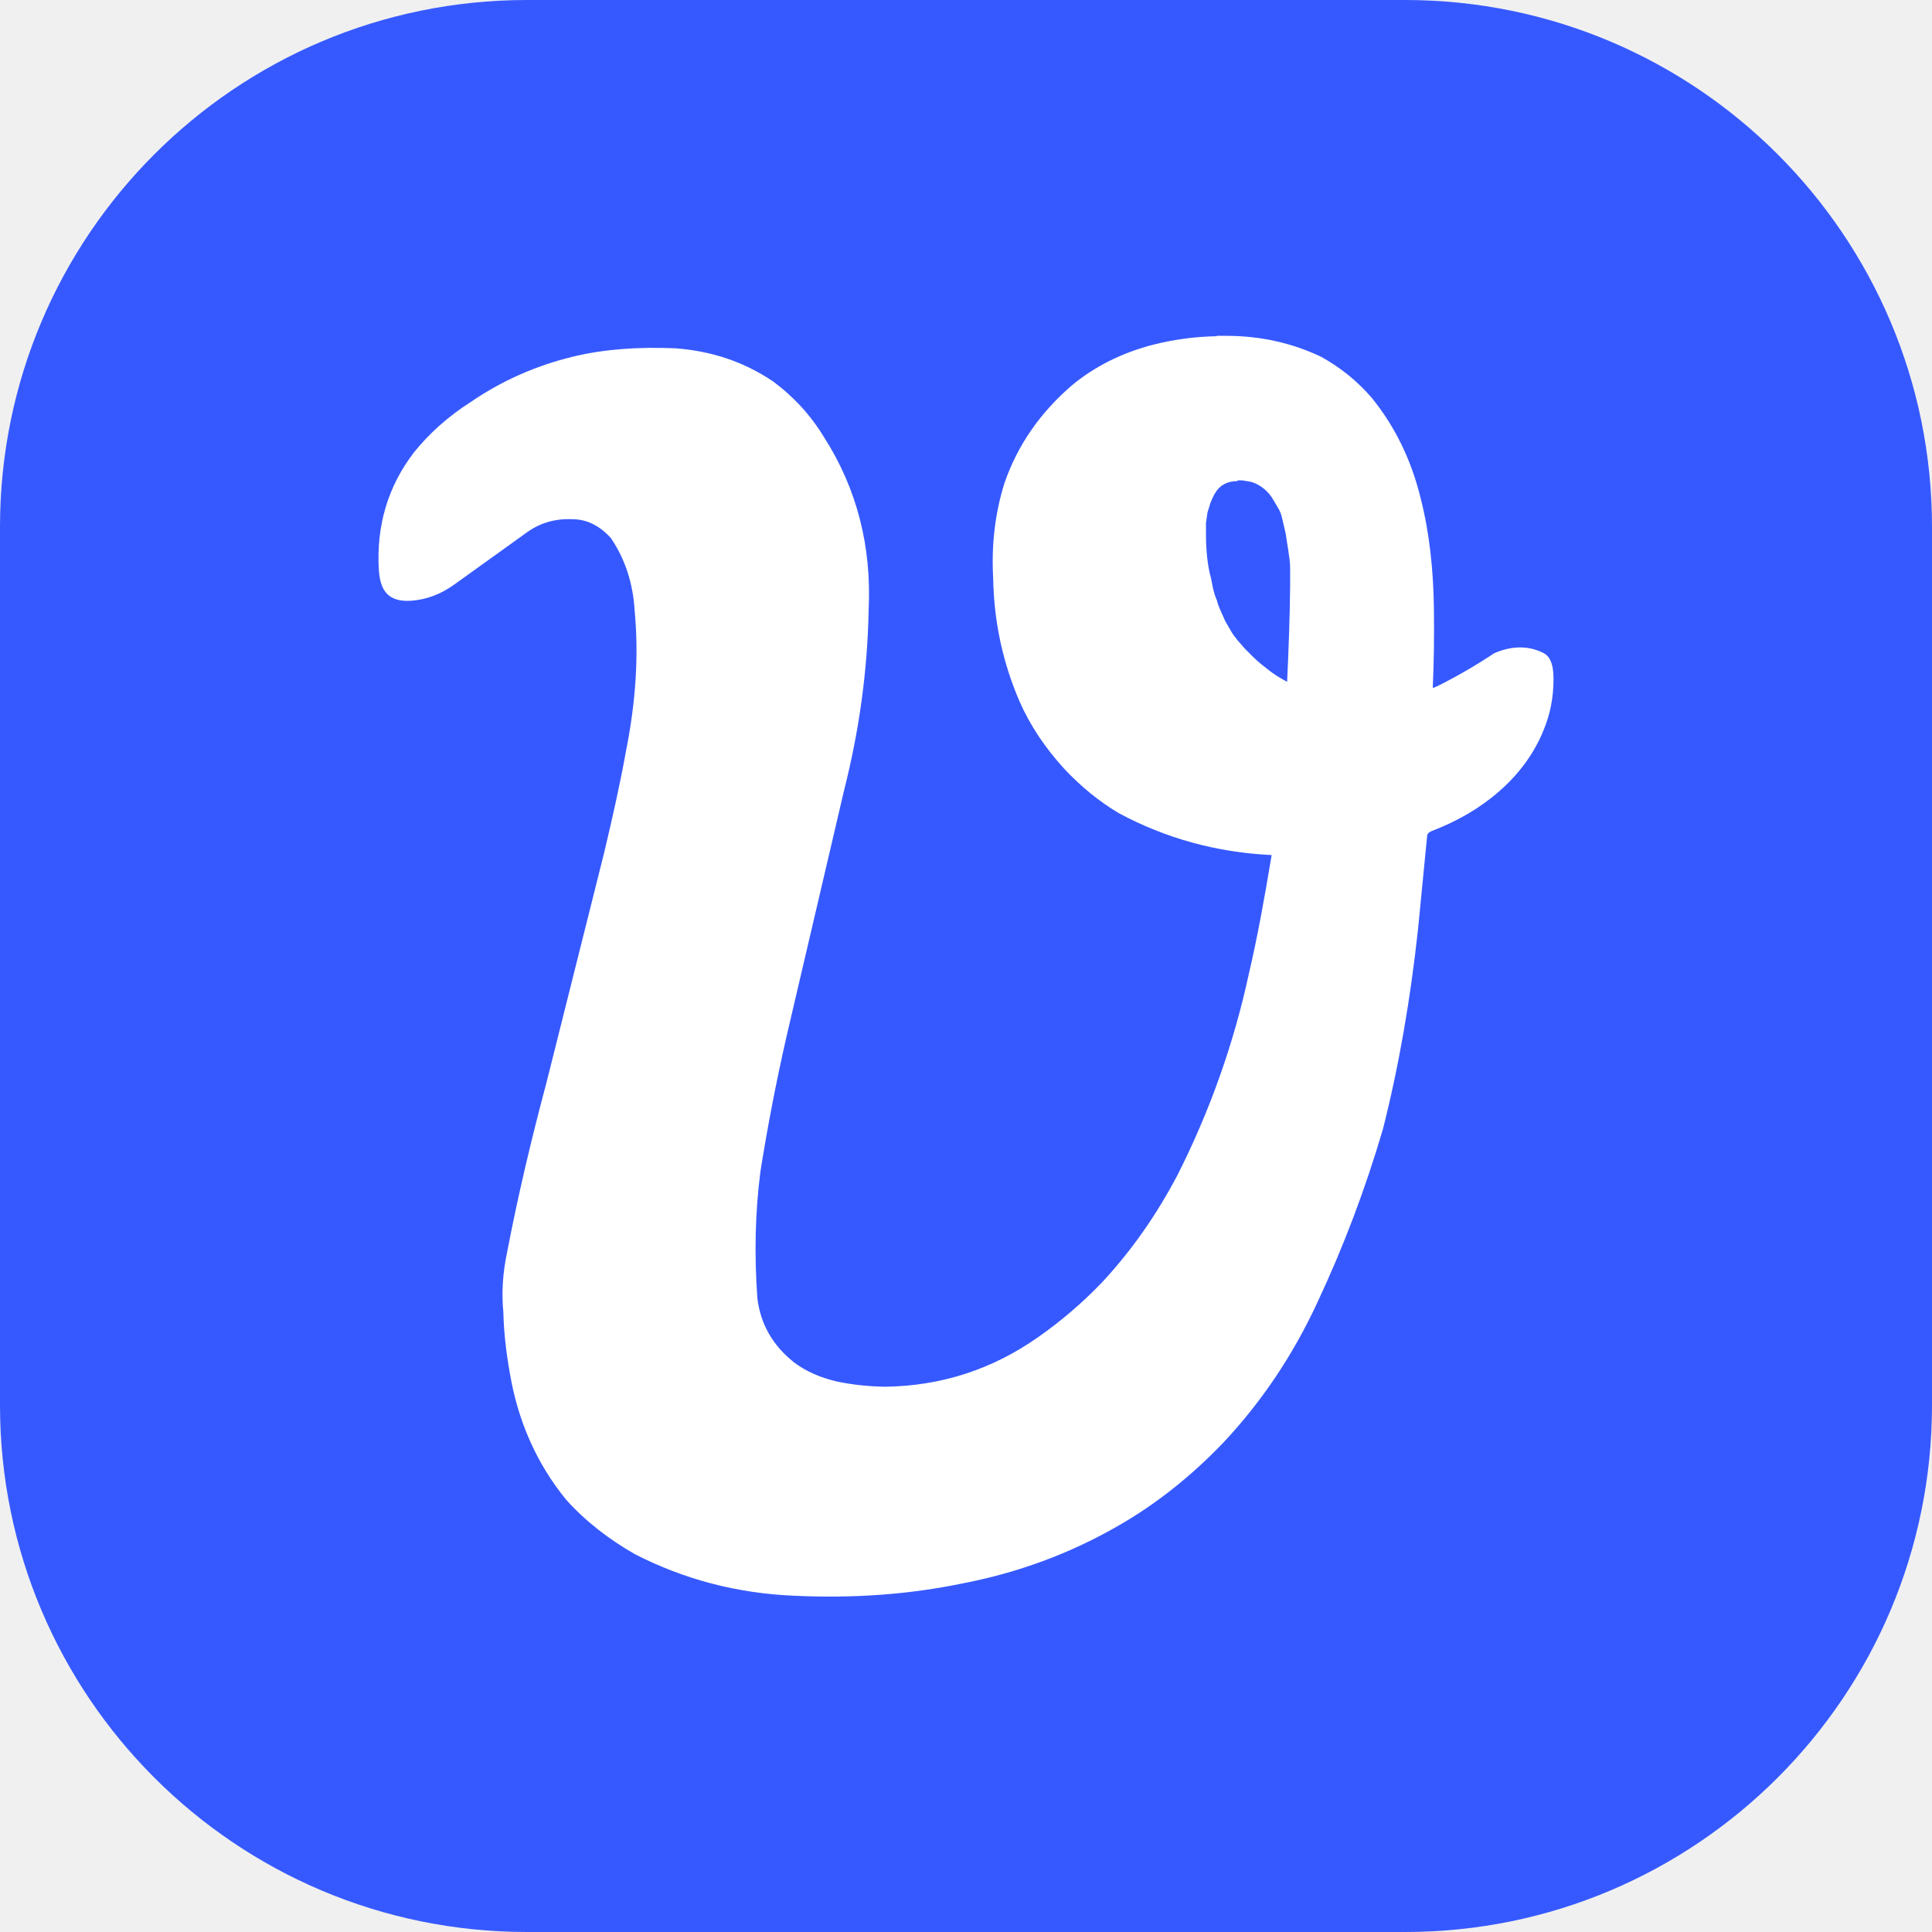
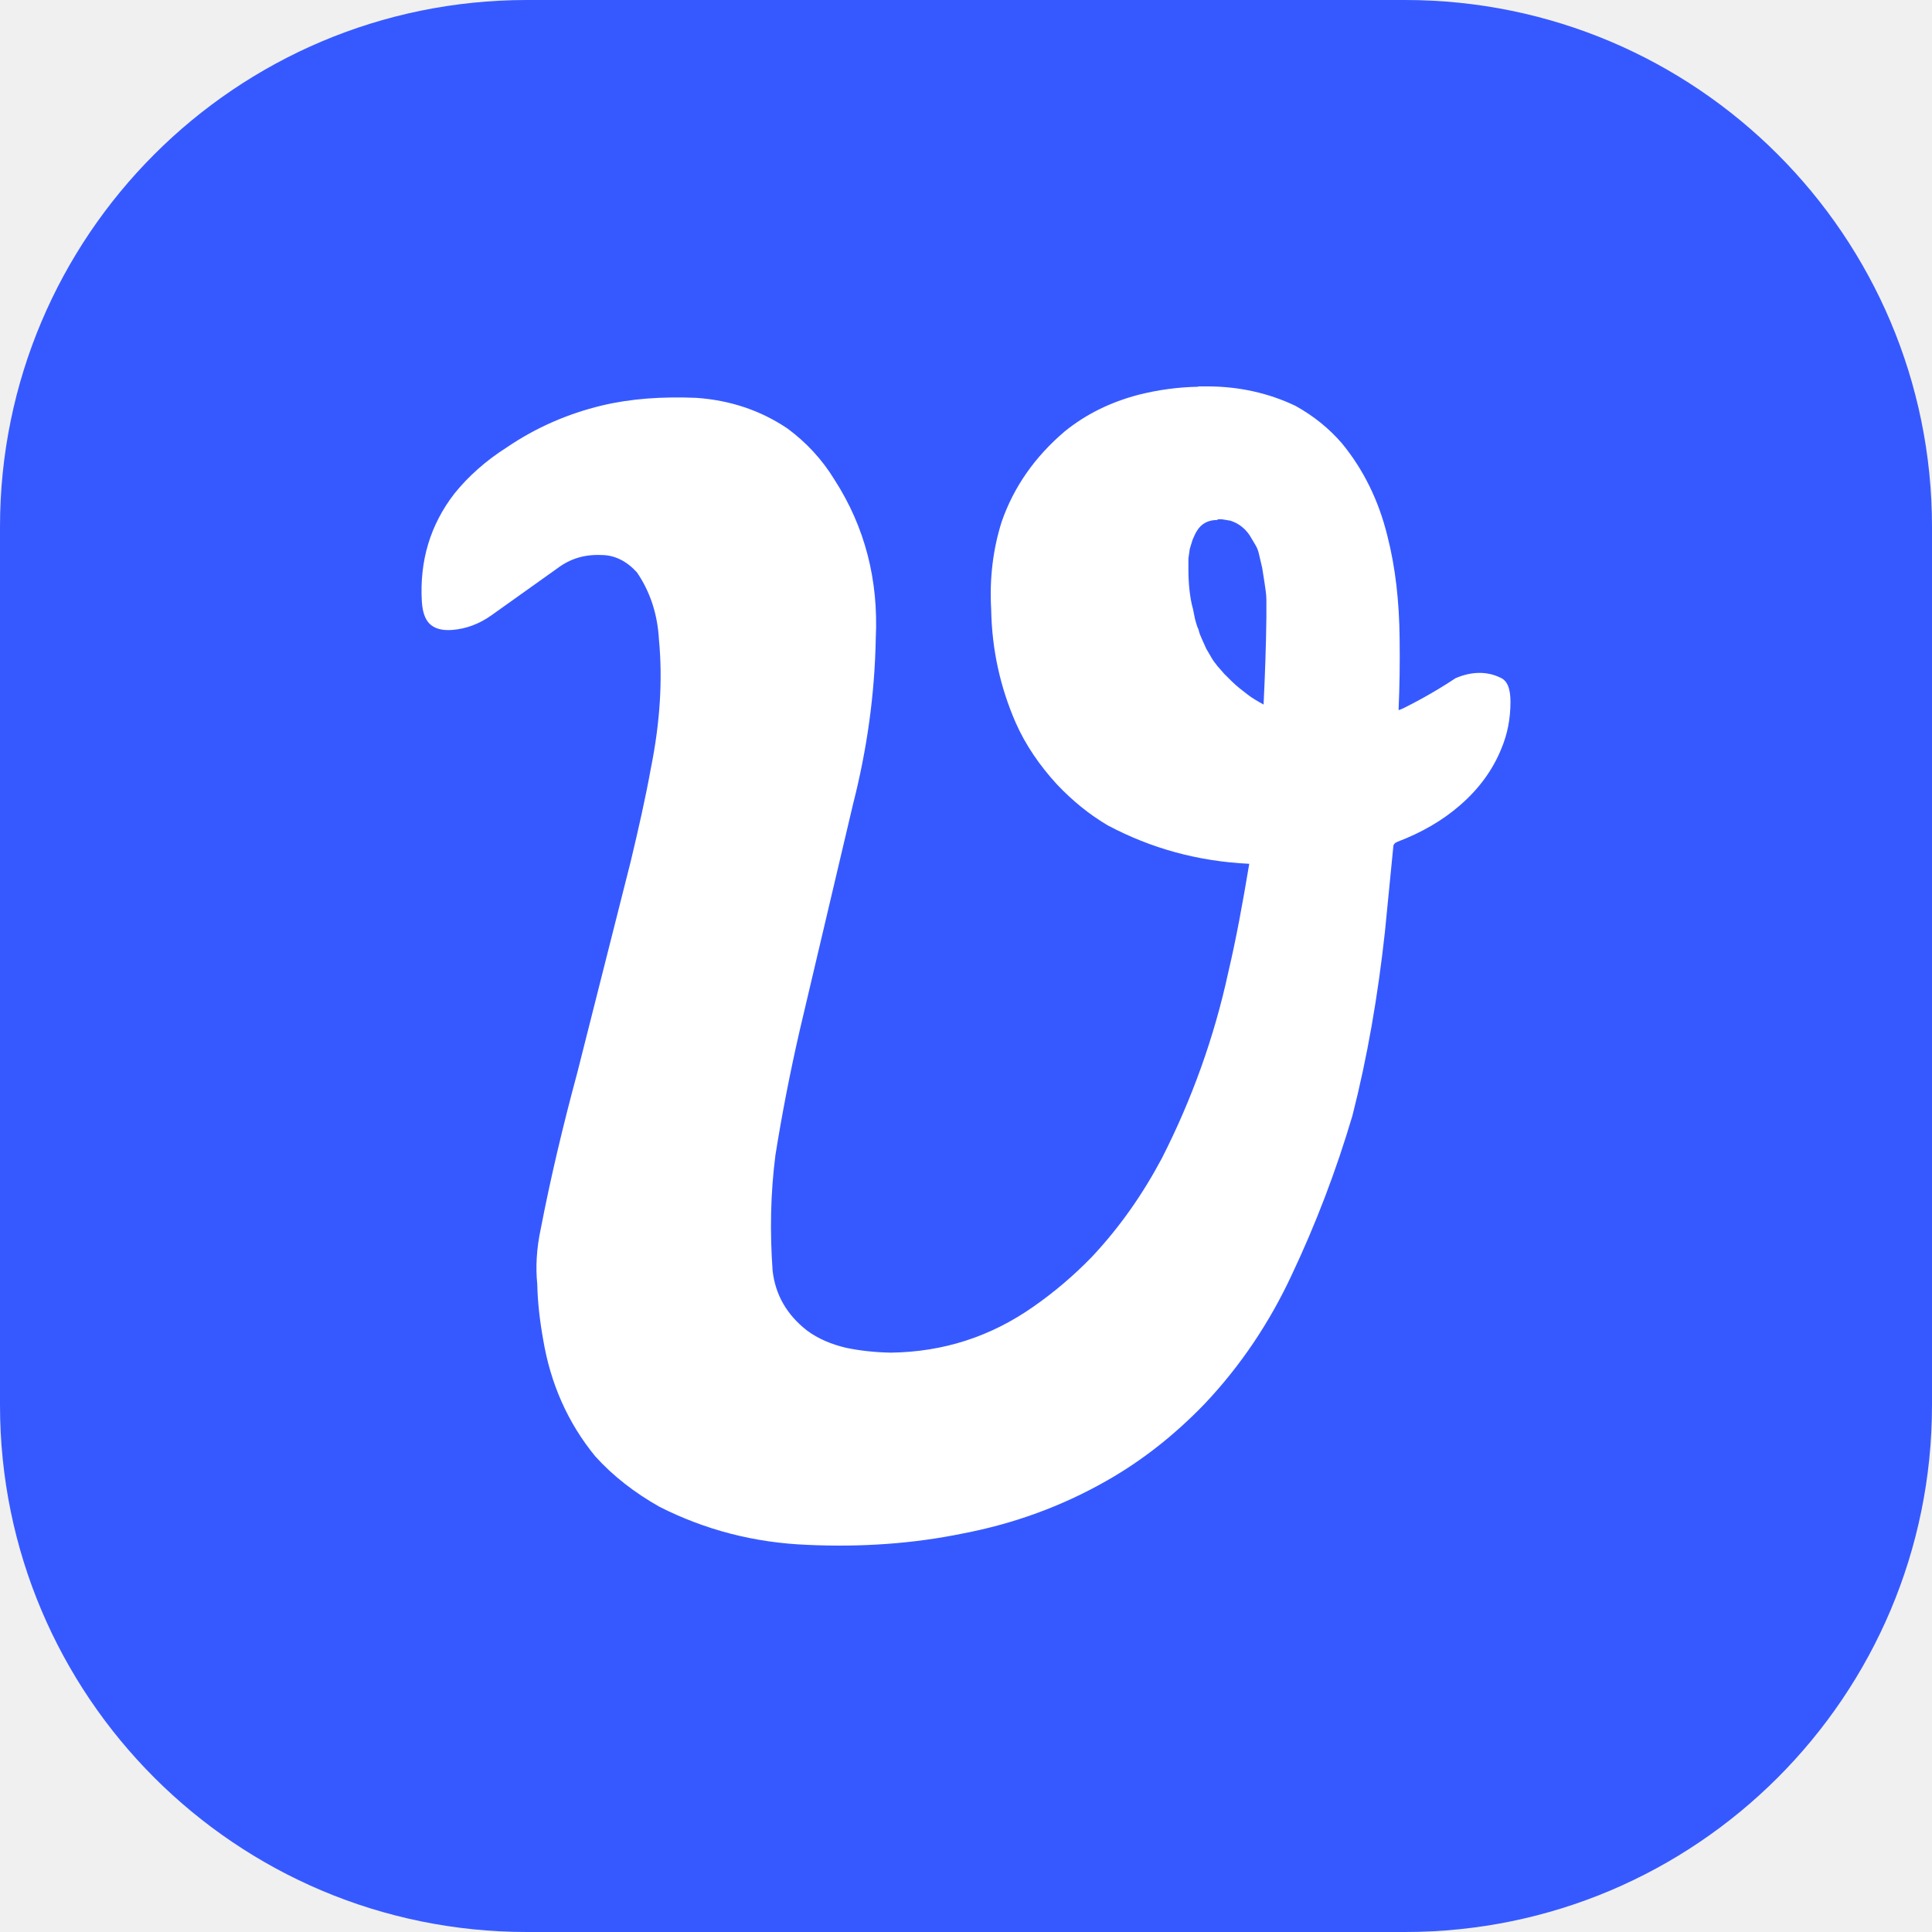
<svg xmlns="http://www.w3.org/2000/svg" width="110" height="110" viewBox="0 0 110 110" fill="none">
  <rect width="110" height="110" rx="30" fill="#3659FF" />
-   <path d="M69.287 19.121H69.824C71.758 19.121 73.584 19.529 75.238 20.324C76.356 20.947 77.301 21.721 78.096 22.645C79.406 24.256 80.352 26.168 80.889 28.381C81.383 30.314 81.619 32.463 81.641 34.719C81.662 36.223 81.641 37.705 81.576 39.145C81.576 39.188 81.662 39.145 81.856 39.059C82.973 38.5 84.047 37.877 85.078 37.19C86.066 36.76 87.012 36.76 87.807 37.147C88.236 37.318 88.451 37.791 88.451 38.65C88.451 39.725 88.258 40.67 87.893 41.551C87.377 42.84 86.539 44.022 85.357 45.053C84.283 45.998 82.994 46.75 81.533 47.309C81.361 47.373 81.254 47.48 81.254 47.609L80.738 52.895C80.309 56.848 79.664 60.629 78.74 64.281C77.731 67.719 76.484 71.006 75.002 74.164C73.648 77.086 71.887 79.75 69.674 82.113C67.826 84.047 65.807 85.658 63.572 86.926C60.865 88.473 57.943 89.547 54.828 90.148C51.734 90.793 48.533 91.008 45.268 90.857C42.002 90.728 38.973 89.934 36.158 88.494C34.654 87.635 33.322 86.603 32.227 85.379C30.529 83.295 29.477 80.867 29.025 78.16C28.811 76.957 28.682 75.797 28.66 74.723C28.553 73.648 28.617 72.488 28.875 71.285C29.477 68.148 30.229 64.947 31.109 61.66L34.397 48.555C34.891 46.471 35.32 44.559 35.643 42.754C36.201 39.961 36.373 37.297 36.137 34.805C36.051 33.236 35.6 31.84 34.783 30.637C34.16 29.949 33.43 29.562 32.592 29.562C31.582 29.52 30.701 29.777 29.906 30.379L25.867 33.279C25.094 33.838 24.277 34.139 23.418 34.203C22.795 34.246 22.344 34.117 22.043 33.816C21.764 33.537 21.613 33.086 21.57 32.463C21.42 29.928 22.086 27.693 23.568 25.76C24.428 24.686 25.502 23.719 26.812 22.881C28.574 21.678 30.508 20.818 32.635 20.303C34.418 19.873 36.352 19.744 38.436 19.83C40.52 19.98 42.367 20.604 44.022 21.721C45.182 22.58 46.17 23.654 46.922 24.9C48.791 27.822 49.629 31.109 49.457 34.719C49.393 38.199 48.92 41.594 48.061 44.988L44.795 58.953C44.172 61.682 43.678 64.281 43.291 66.731C42.99 69.094 42.947 71.457 43.119 73.885C43.291 75.389 44 76.613 45.225 77.58C45.912 78.096 46.728 78.439 47.631 78.654C48.447 78.826 49.35 78.934 50.381 78.955C53.603 78.912 56.504 77.967 59.125 76.119C60.414 75.217 61.617 74.186 62.734 73.025C64.453 71.178 65.85 69.158 67.031 66.924C68.879 63.272 70.254 59.404 71.113 55.408C71.586 53.389 71.994 51.154 72.402 48.684C69.266 48.533 66.387 47.738 63.701 46.299C62.584 45.633 61.553 44.795 60.586 43.764C59.512 42.582 58.652 41.315 58.051 39.94C57.105 37.748 56.59 35.428 56.547 32.914C56.44 31.023 56.654 29.219 57.191 27.5C57.943 25.33 59.232 23.482 61.059 21.914C62.369 20.84 63.895 20.088 65.613 19.637C66.795 19.336 68.019 19.164 69.266 19.143L69.287 19.121ZM70.447 27.393C69.889 27.393 69.459 27.607 69.18 28.08C69.072 28.252 69.008 28.424 68.922 28.617L68.75 29.176L68.664 29.777V30.422C68.664 30.895 68.686 31.324 68.728 31.711C68.772 32.098 68.836 32.527 68.943 32.893L69.072 33.537C69.137 33.752 69.18 33.967 69.287 34.182C69.33 34.397 69.416 34.59 69.502 34.783L69.76 35.363L70.082 35.922C70.189 36.115 70.318 36.266 70.447 36.438L70.877 36.932L71.35 37.404C71.65 37.705 71.994 37.963 72.295 38.199C72.596 38.435 72.939 38.629 73.283 38.822C73.369 37.018 73.434 35.213 73.455 33.408V32.334C73.455 31.99 73.391 31.646 73.348 31.324L73.197 30.357L72.982 29.434C72.939 29.262 72.875 29.09 72.768 28.918L72.424 28.338C72.123 27.887 71.715 27.586 71.242 27.436L70.727 27.35H70.469L70.447 27.393Z" fill="white" />
+   <path d="M68.24 22H68.738C70.53 22 72.222 22.375 73.755 23.106C74.79 23.679 75.667 24.39 76.403 25.24C77.618 26.721 78.494 28.479 78.992 30.514C79.45 32.292 79.668 34.267 79.688 36.341C79.708 37.724 79.688 39.087 79.629 40.41C79.629 40.45 79.708 40.41 79.888 40.331C80.923 39.818 81.918 39.245 82.874 38.613C83.79 38.218 84.666 38.218 85.403 38.573C85.801 38.731 86 39.166 86 39.956C86 40.944 85.821 41.813 85.482 42.623C85.004 43.808 84.228 44.895 83.133 45.843C82.137 46.712 80.943 47.403 79.589 47.917C79.43 47.976 79.33 48.075 79.33 48.194L78.852 53.053C78.454 56.688 77.857 60.164 77.001 63.522C76.065 66.683 74.91 69.705 73.536 72.609C72.282 75.296 70.649 77.745 68.598 79.918C66.886 81.696 65.014 83.177 62.944 84.343C60.435 85.765 57.727 86.753 54.84 87.306C51.973 87.898 49.007 88.096 45.98 87.958C42.954 87.839 40.147 87.108 37.538 85.785C36.145 84.995 34.91 84.047 33.895 82.921C32.322 81.004 31.346 78.772 30.928 76.283C30.729 75.177 30.61 74.11 30.59 73.123C30.49 72.135 30.55 71.068 30.789 69.962C31.346 67.078 32.043 64.135 32.859 61.112L35.906 49.063C36.364 47.147 36.762 45.389 37.06 43.729C37.578 41.161 37.737 38.712 37.518 36.42C37.439 34.978 37.021 33.694 36.264 32.588C35.687 31.956 35.01 31.6 34.233 31.6C33.297 31.561 32.481 31.798 31.744 32.351L28.001 35.018C27.285 35.531 26.528 35.808 25.732 35.867C25.154 35.907 24.736 35.788 24.457 35.512C24.198 35.255 24.059 34.84 24.019 34.267C23.88 31.936 24.497 29.882 25.871 28.104C26.667 27.116 27.663 26.227 28.877 25.457C30.51 24.351 32.302 23.561 34.273 23.087C35.926 22.691 37.718 22.573 39.649 22.652C41.58 22.79 43.292 23.363 44.825 24.39C45.901 25.18 46.816 26.168 47.513 27.314C49.246 30 50.022 33.023 49.863 36.341C49.803 39.541 49.365 42.662 48.569 45.783L45.542 58.623C44.965 61.132 44.507 63.522 44.149 65.774C43.87 67.947 43.83 70.12 43.989 72.352C44.149 73.735 44.806 74.861 45.941 75.75C46.578 76.224 47.334 76.54 48.17 76.738C48.927 76.896 49.763 76.995 50.719 77.014C53.706 76.975 56.393 76.106 58.822 74.407C60.017 73.577 61.132 72.629 62.167 71.562C63.76 69.863 65.054 68.007 66.149 65.952C67.862 62.594 69.136 59.038 69.932 55.364C70.37 53.507 70.749 51.453 71.127 49.181C68.22 49.043 65.552 48.312 63.063 46.989C62.028 46.376 61.072 45.606 60.176 44.658C59.181 43.571 58.384 42.406 57.827 41.141C56.951 39.127 56.473 36.993 56.433 34.682C56.334 32.944 56.533 31.284 57.031 29.704C57.727 27.709 58.922 26.01 60.614 24.568C61.829 23.58 63.242 22.889 64.835 22.474C65.93 22.198 67.065 22.04 68.22 22.02L68.24 22ZM69.315 29.605C68.797 29.605 68.399 29.803 68.141 30.237C68.041 30.395 67.981 30.553 67.901 30.731L67.742 31.245L67.663 31.798V32.391C67.663 32.825 67.683 33.22 67.722 33.576C67.762 33.931 67.822 34.326 67.921 34.662L68.041 35.255C68.101 35.452 68.141 35.65 68.24 35.847C68.28 36.045 68.359 36.223 68.439 36.401L68.678 36.934L68.977 37.447C69.076 37.625 69.196 37.764 69.315 37.922L69.713 38.376L70.151 38.81C70.43 39.087 70.749 39.324 71.028 39.541C71.306 39.759 71.625 39.936 71.943 40.114C72.023 38.455 72.083 36.796 72.103 35.136V34.149C72.103 33.833 72.043 33.516 72.003 33.22L71.864 32.331L71.665 31.482C71.625 31.324 71.565 31.166 71.466 31.008L71.147 30.474C70.868 30.059 70.49 29.783 70.052 29.645L69.574 29.566H69.335L69.315 29.605Z" fill="white" />
</svg>
